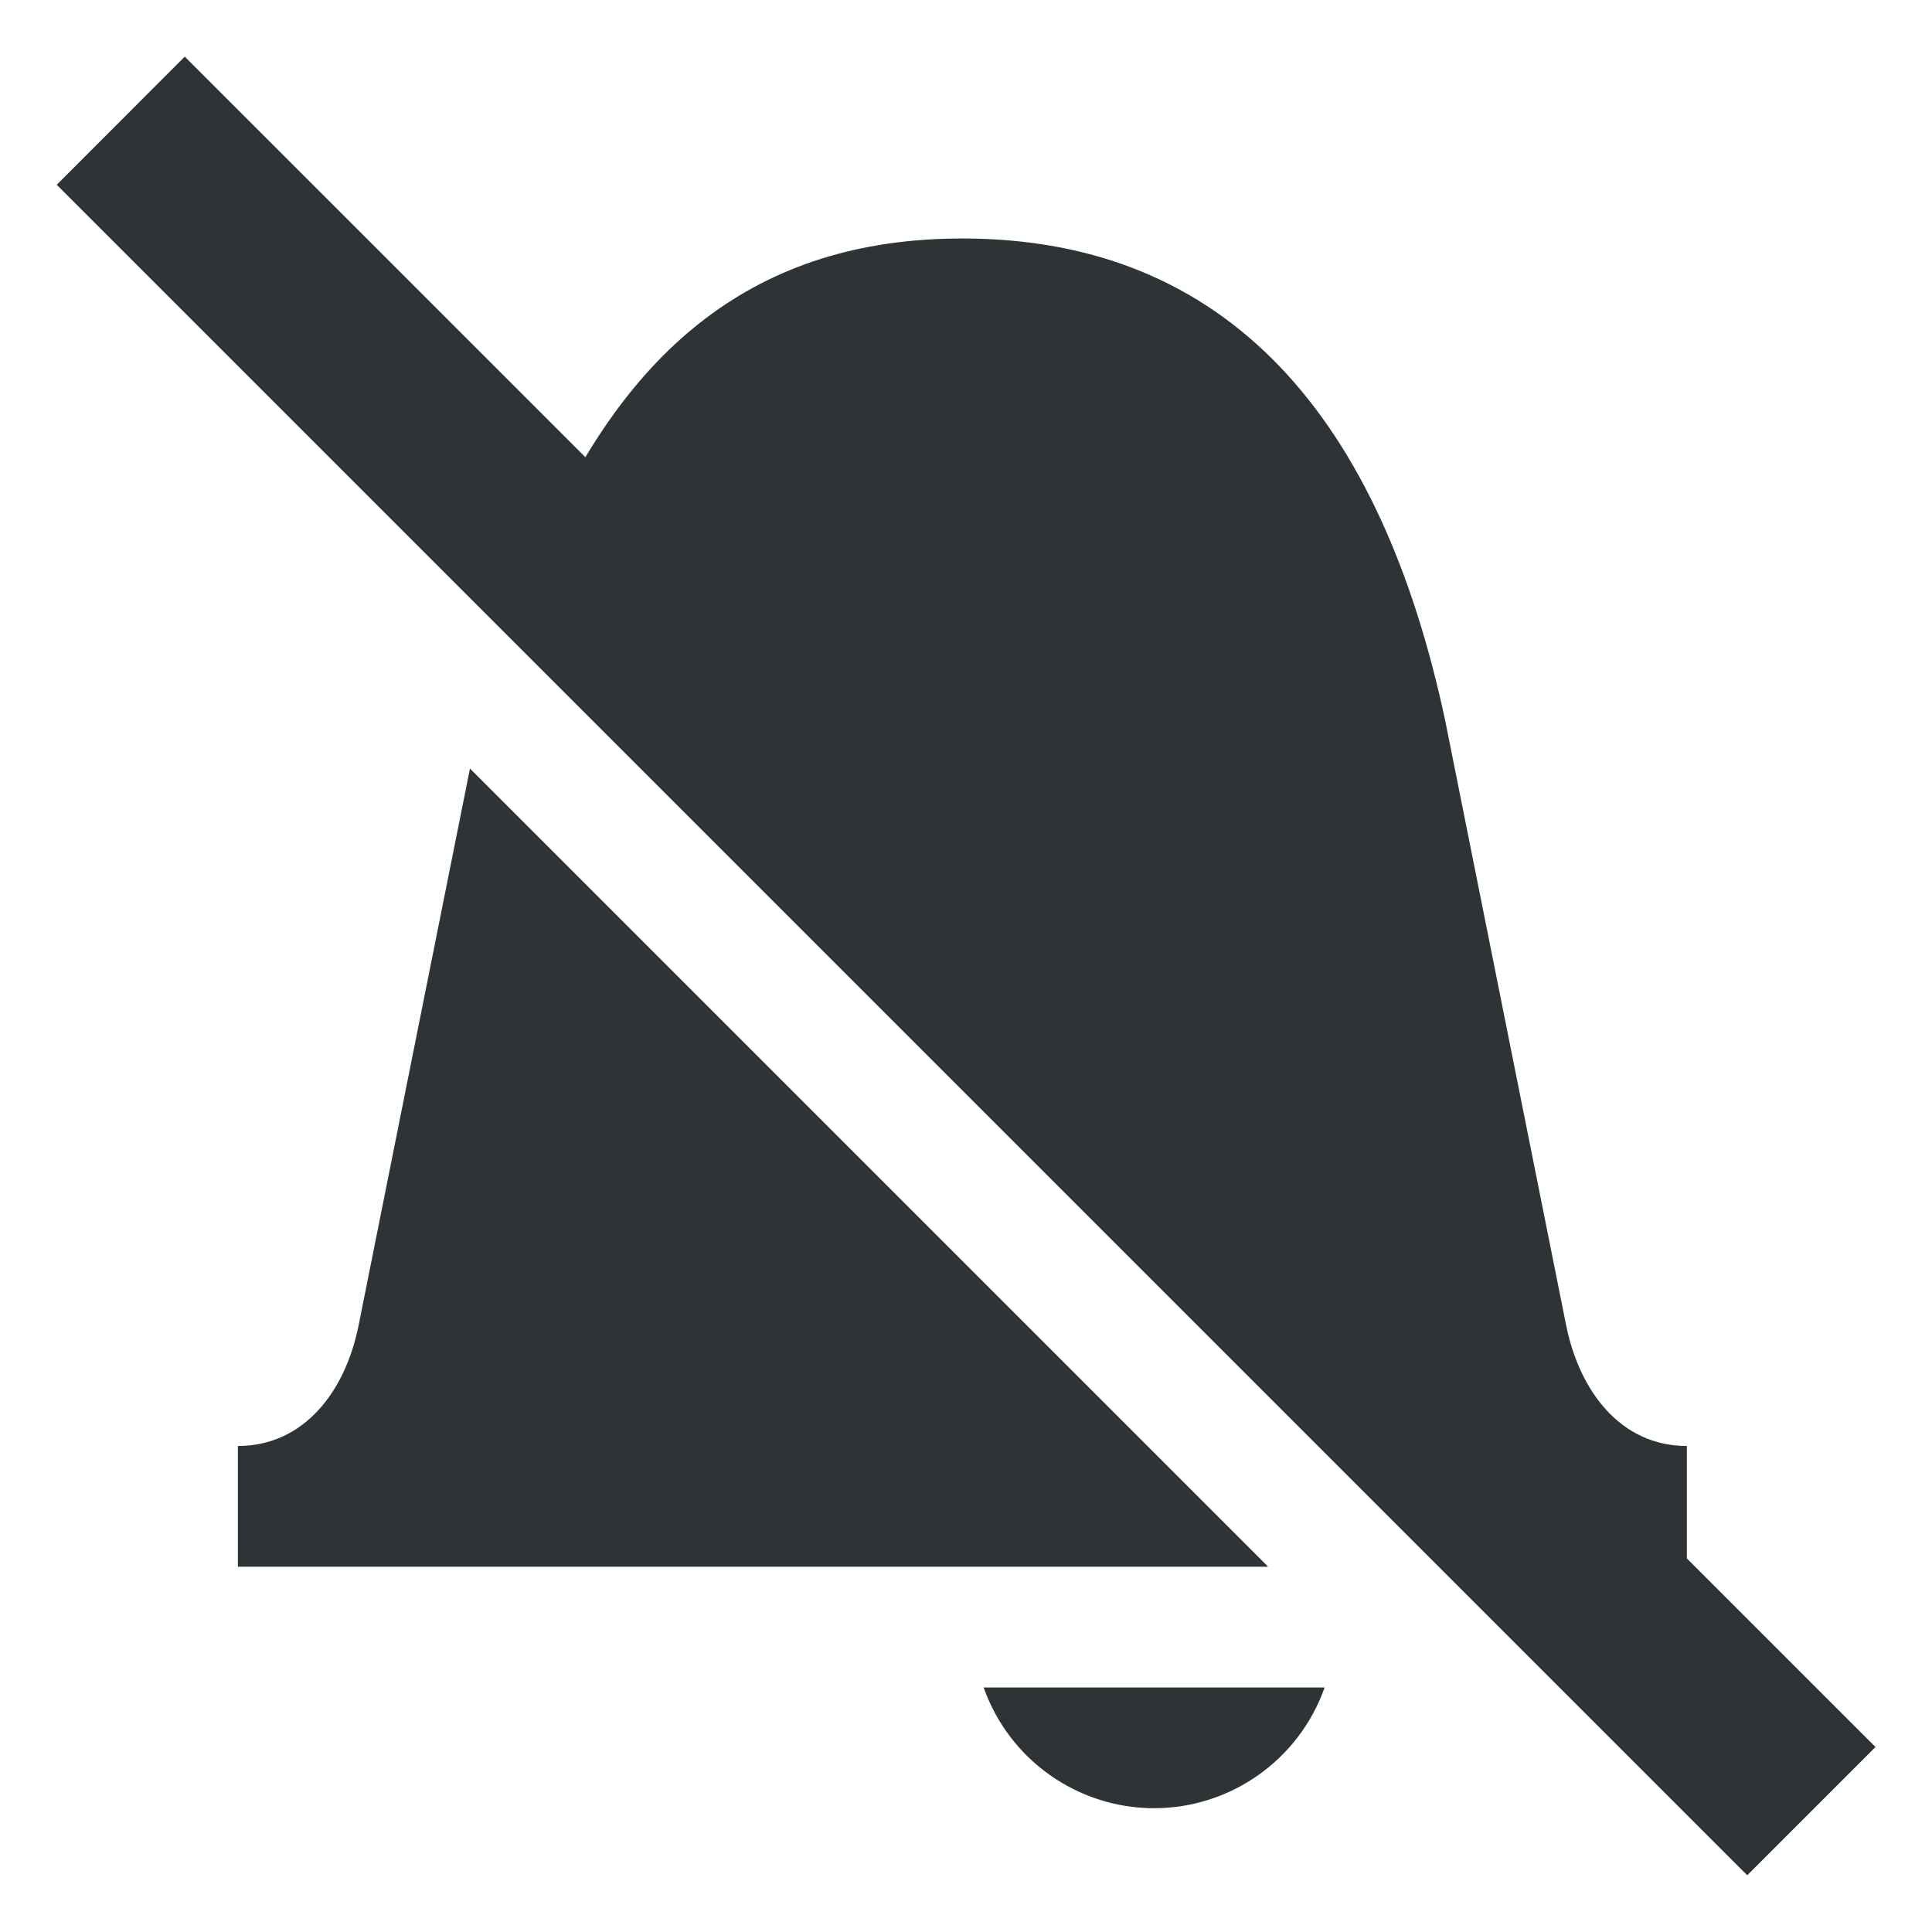
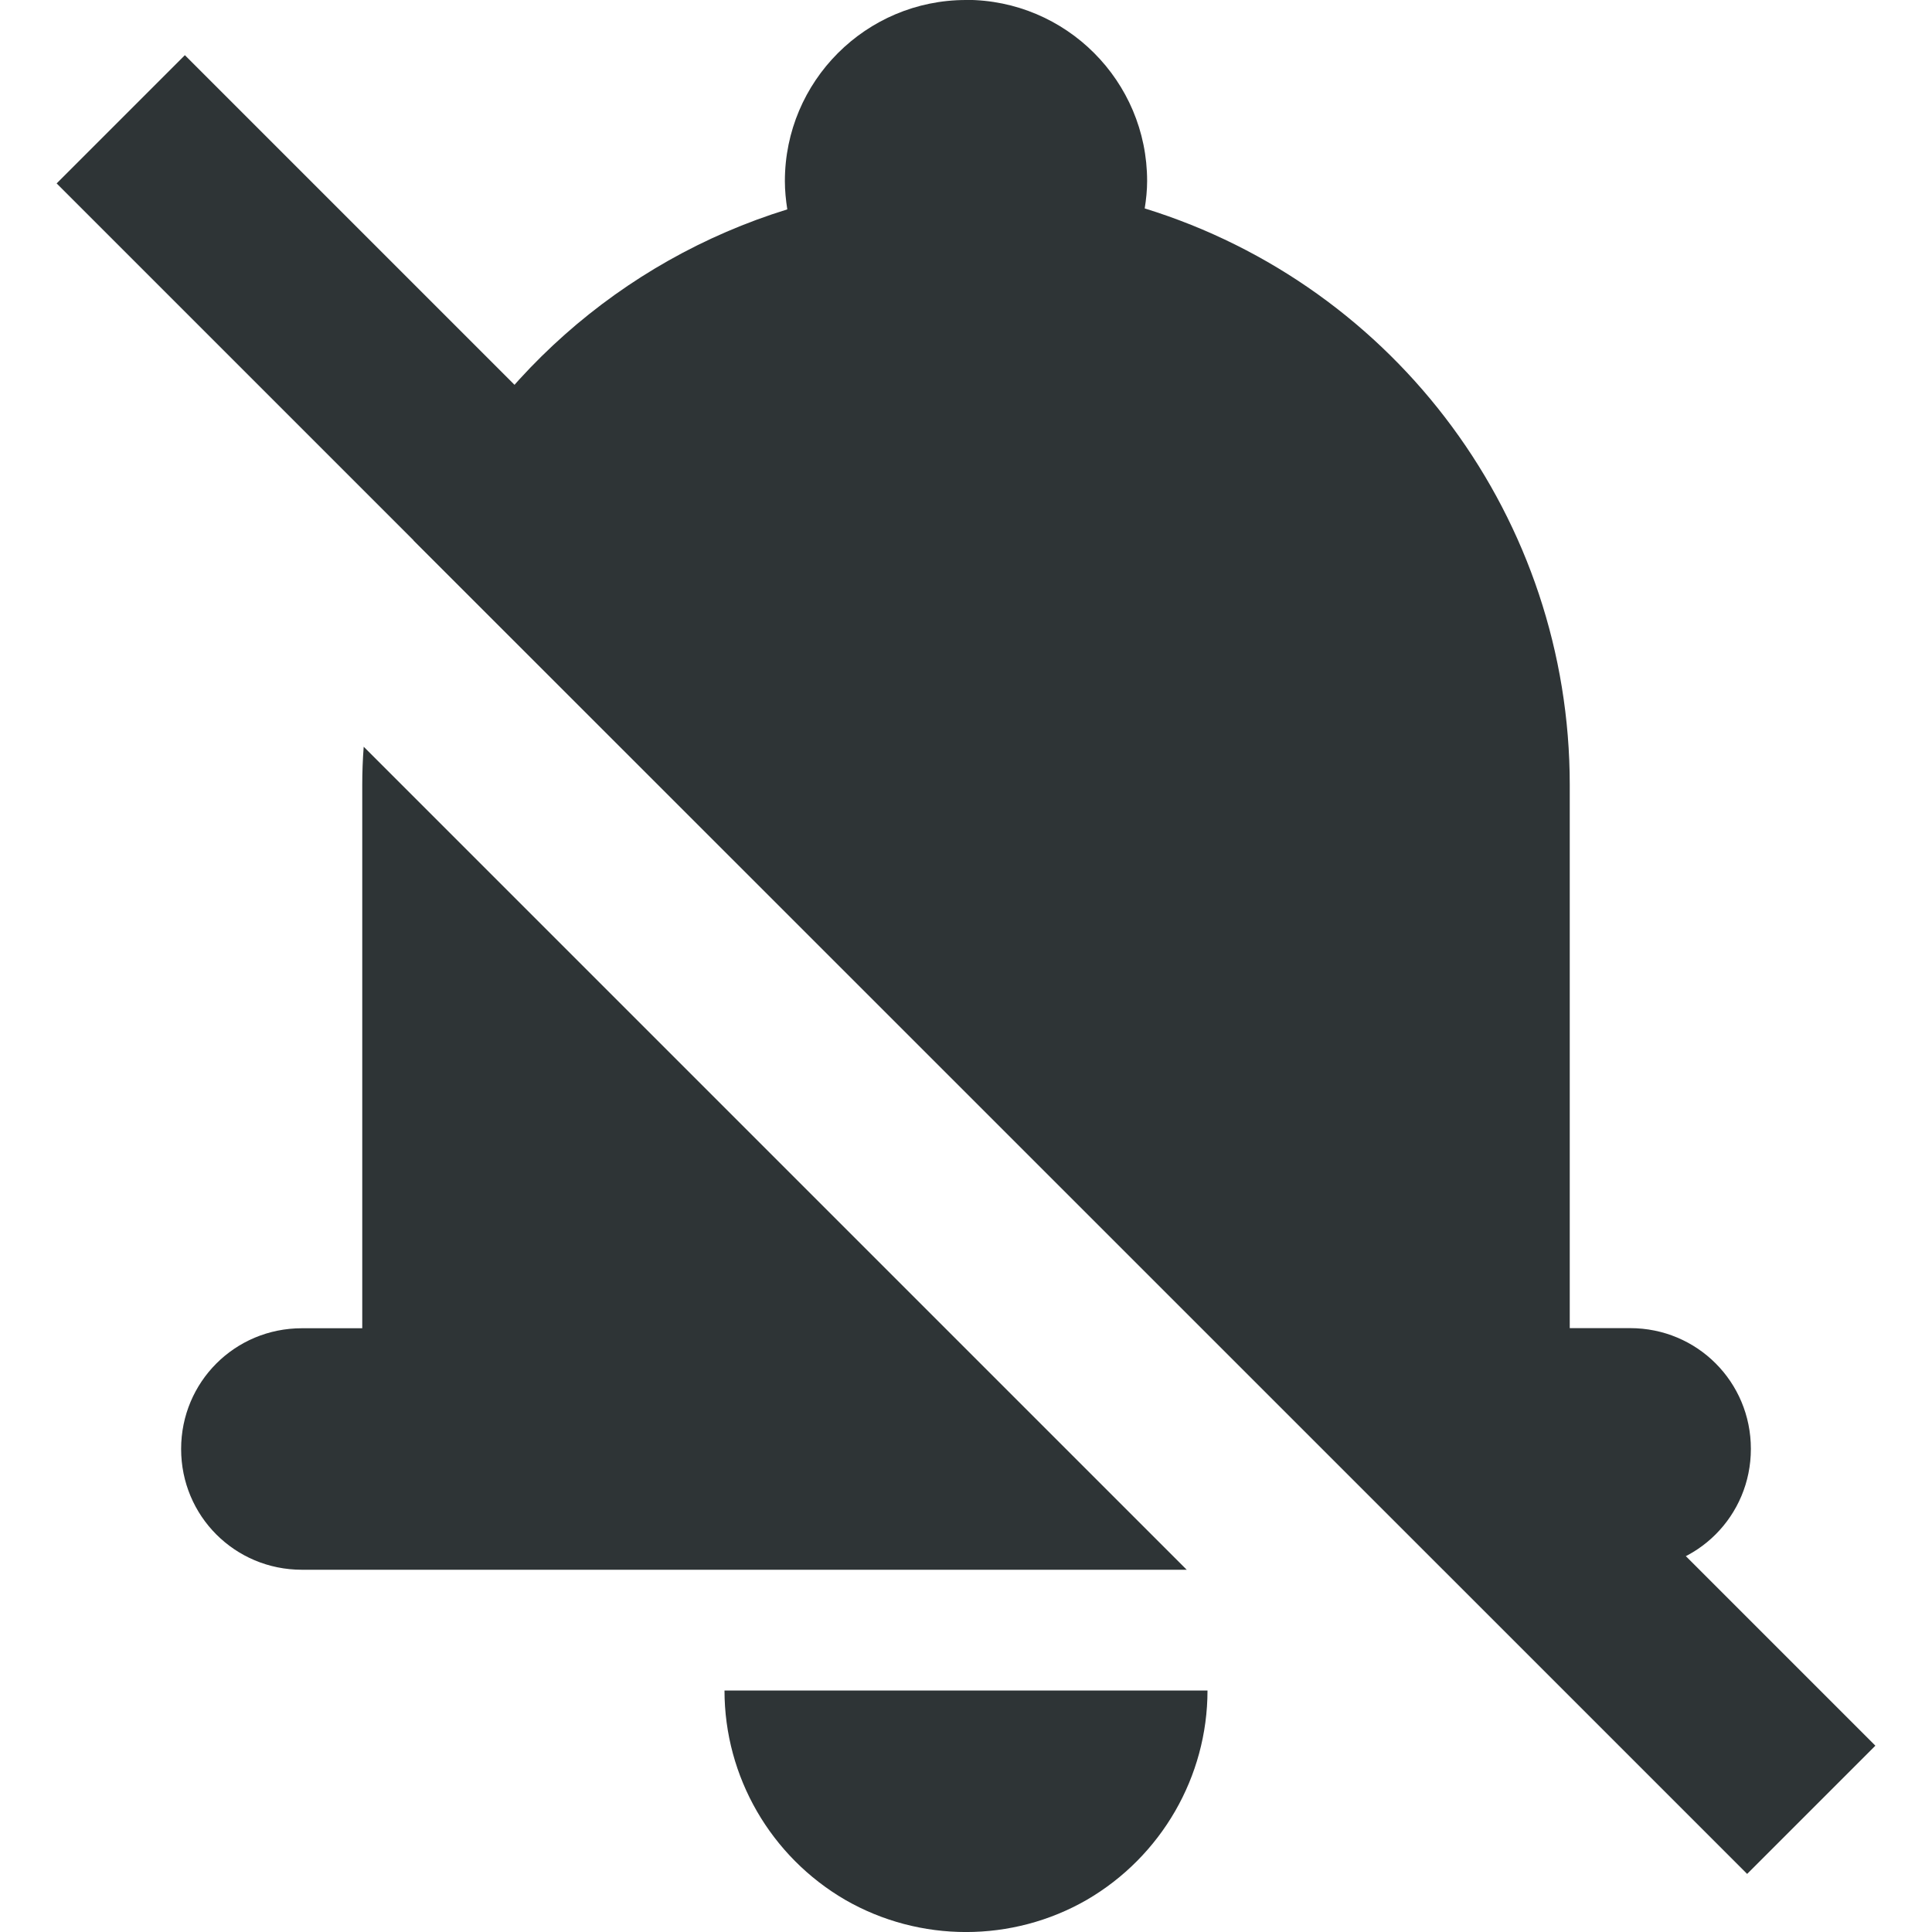
- <svg xmlns="http://www.w3.org/2000/svg" width="16" height="16">
+ <svg xmlns="http://www.w3.org/2000/svg" height="16px" viewBox="0 0 16 16" width="16px">
  <g fill="#2e3436">
-     <path d="M7.97 1.975c-1.724 0-2.78.923-3.482 2.513l8.486 8.487h.996v-1c-.552 0-.891-.459-1-1l-1-5c-.53-2.5-1.79-4-4-4zm-4.078 4.39l-.922 4.61c-.108.541-.447 1-1 1v1h8.532zm4.254 7.61a1.5 1.5 0 001.412 1 1.5 1.5 0 001.412-1z" style="marker:none" />
-     <path d="M1.53.469L.47 1.53l14 14 1.062-1.062z" />
+     <path d="m 8 0 c -0.828 0 -1.5 0.672 -1.5 1.5 c 0 0.078 0.008 0.156 0.02 0.234 c -1.379 0.426 -2.504 1.426 -3.094 2.742 l 8.527 8.523 h 1.547 c 0.555 0 1 -0.445 1 -1 s -0.445 -1 -1 -1 h -0.5 v -4.5 c 0 -2.191 -1.426 -4.125 -3.52 -4.773 c 0.012 -0.074 0.02 -0.152 0.02 -0.227 c 0 -0.828 -0.672 -1.5 -1.5 -1.5 z m -4.988 6.184 c -0.008 0.105 -0.012 0.211 -0.012 0.316 v 4.5 h -0.5 c -0.555 0 -1 0.445 -1 1 s 0.445 1 1 1 h 7.328 z m 2.988 7.816 c 0 0.715 0.383 1.375 1 1.734 c 0.617 0.355 1.383 0.355 2 0 c 0.617 -0.359 1 -1.02 1 -1.734 z m 0 0" />
+     <path d="m 1.531 0.457 l -1.062 1.062 l 14 14 l 1.062 -1.062 z m 0 0" />
  </g>
</svg>
